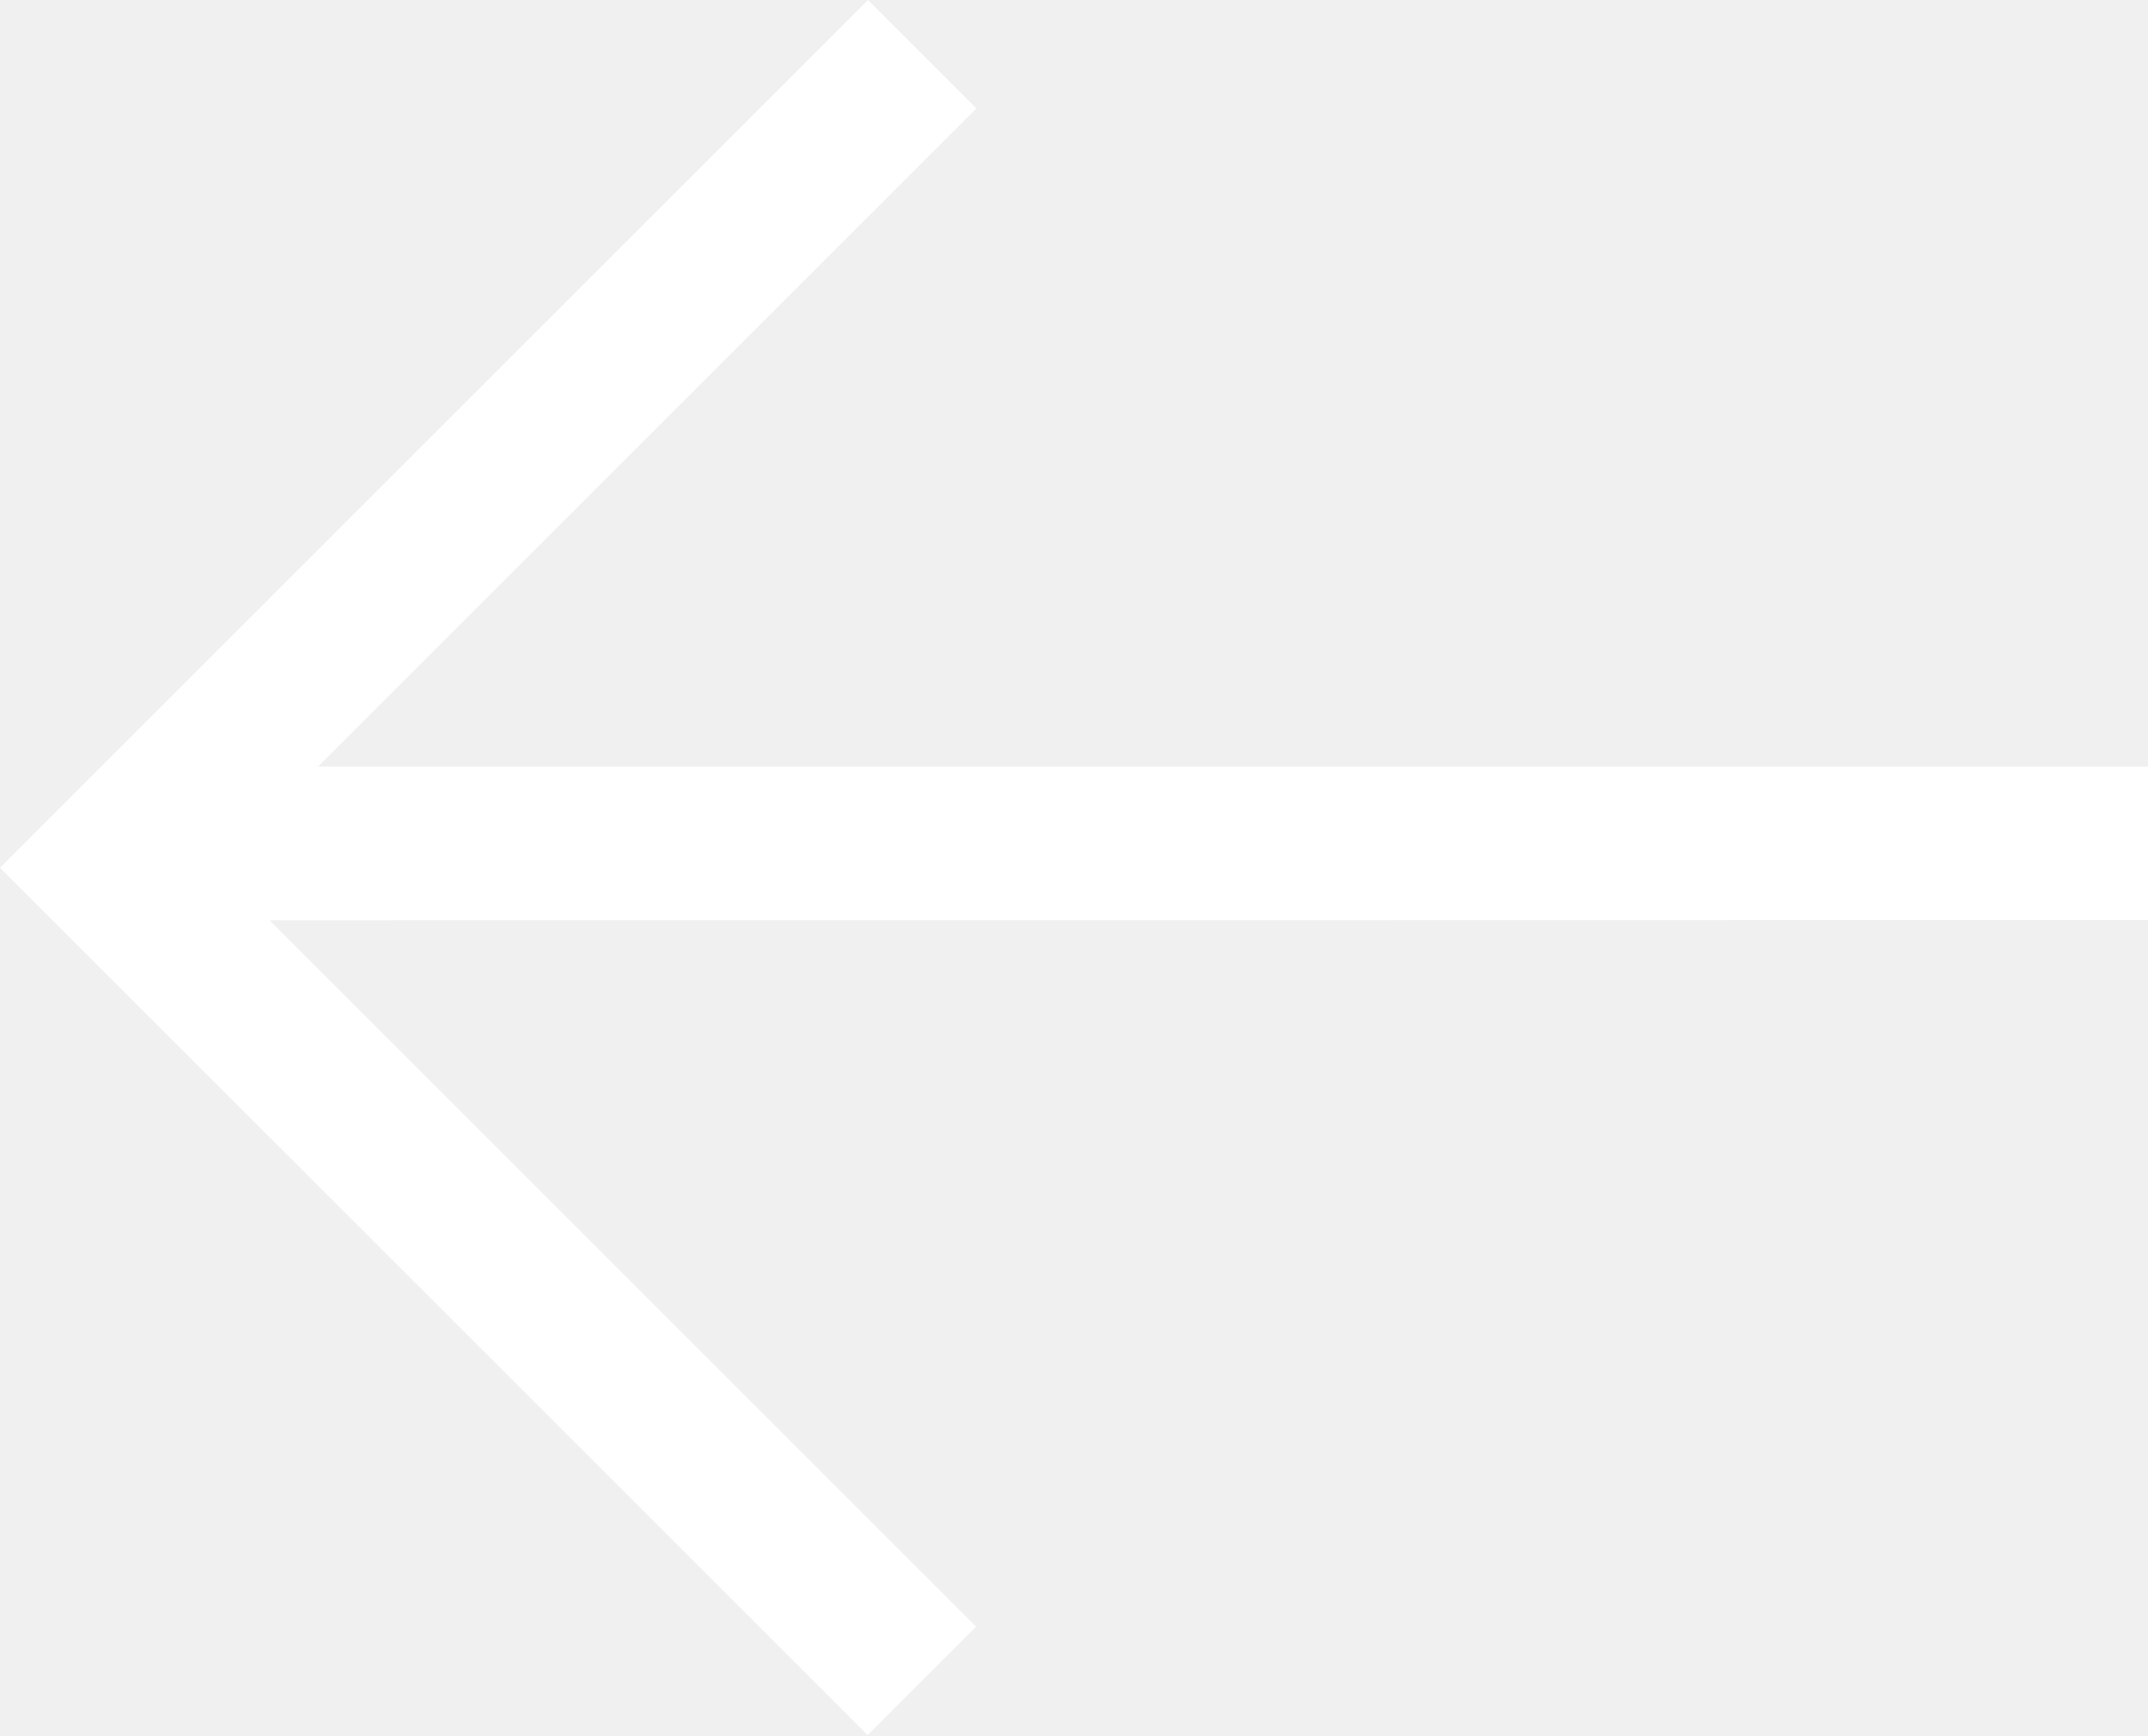
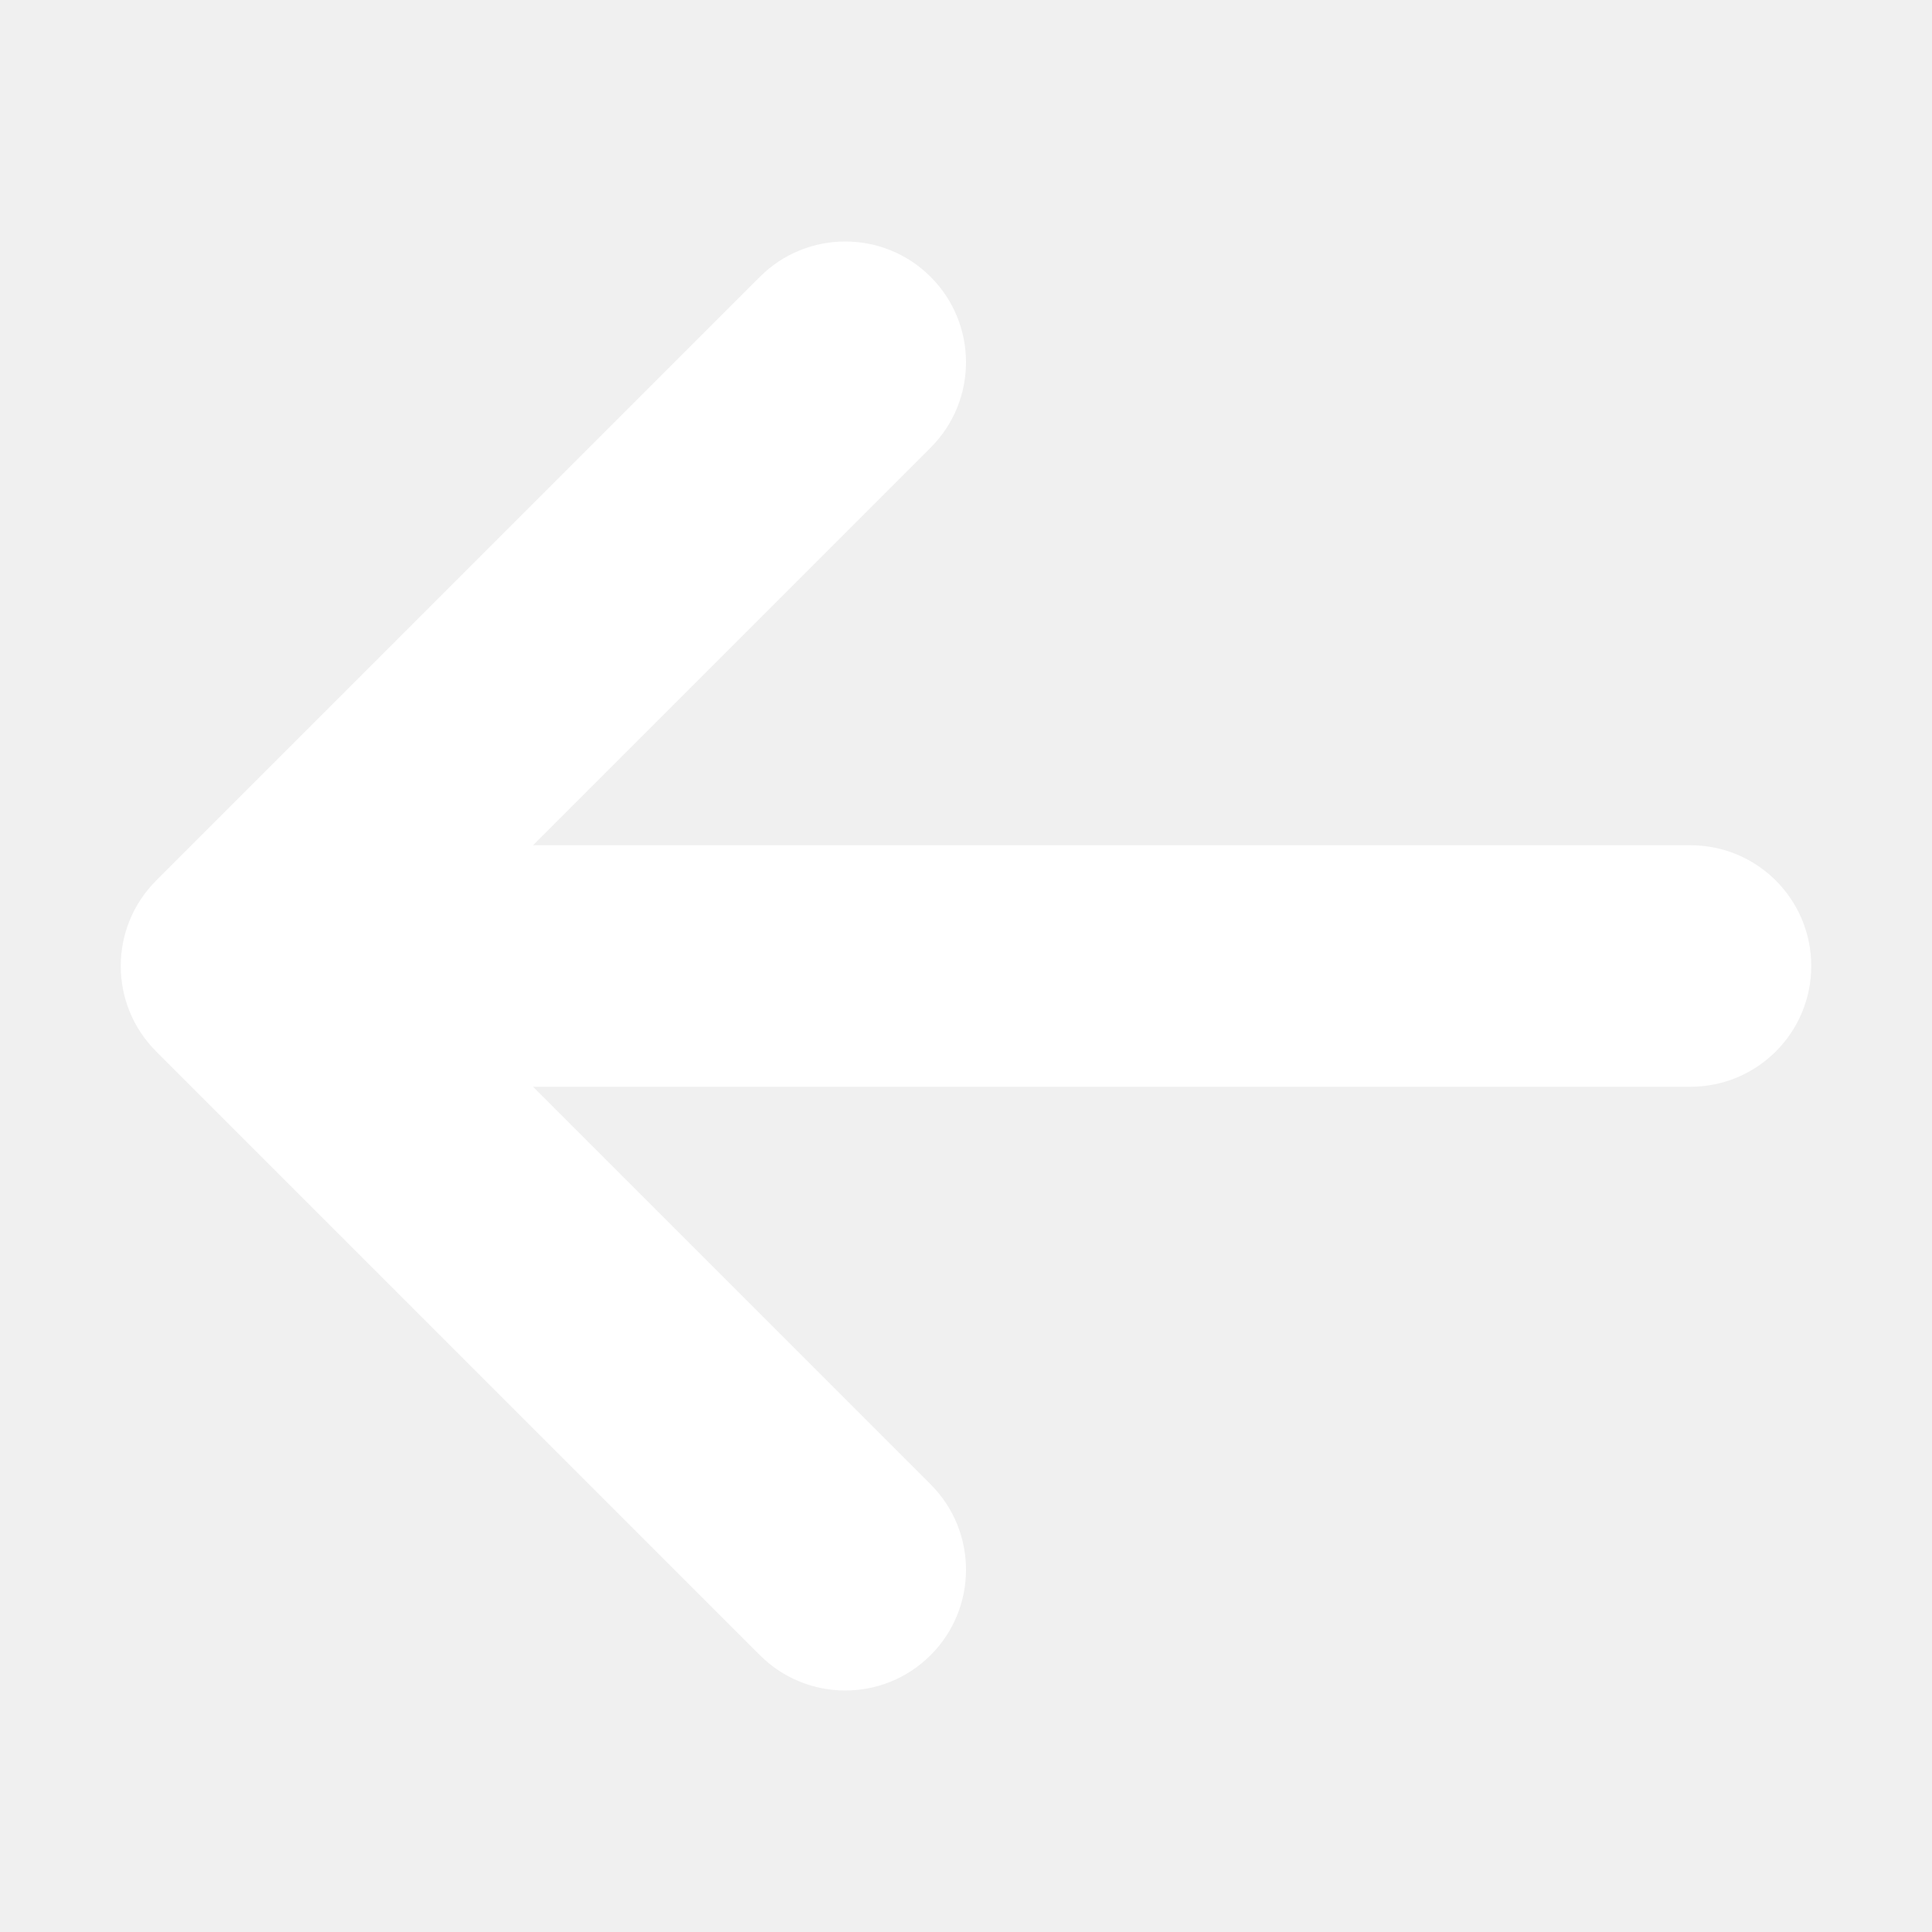
- <svg xmlns="http://www.w3.org/2000/svg" width="26.755" height="21.622" viewBox="0 0 26.755 21.622">
-   <path id="返回" d="M3.358,84.609l8.8,8.8-1.351,1.351L0,83.954,10.811,73.143l1.351,1.351-8.2,8.2h22.8v1.911Z" transform="translate(0 -73.143)" fill="#fff" />
+ <svg xmlns="http://www.w3.org/2000/svg" t="1673340702656" class="icon" viewBox="0 0 1024 1024" version="1.1" p-id="3627" id="mx_n_1673340702657" width="200" height="200">
+   <path d="M402.746 146.746l-320 320c-24.994 24.992-24.994 65.516 0 90.508l320 320c24.994 24.992 65.516 24.992 90.51 0 24.996-24.992 24.996-65.516 0-90.508L282.508 576 896 576c35.346 0 64-28.652 64-64 0-35.346-28.654-64-64-64L282.508 448l210.746-210.746C505.75 224.758 512 208.378 512 192s-6.248-32.758-18.744-45.254C468.26 121.752 427.74 121.752 402.746 146.746z" fill="#ffffff" p-id="3628" />
</svg>
